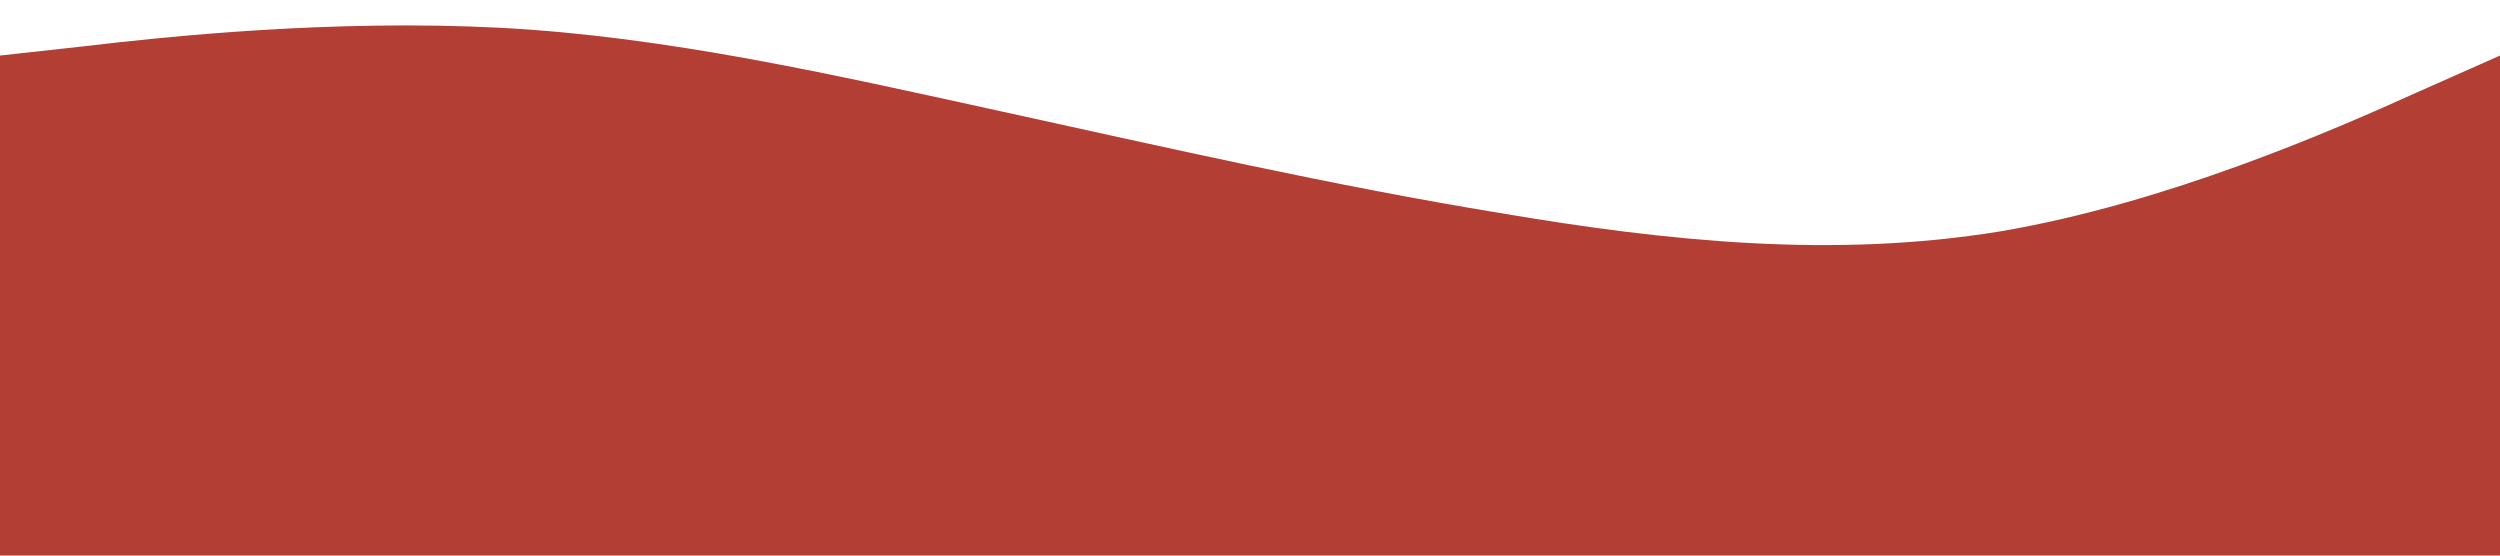
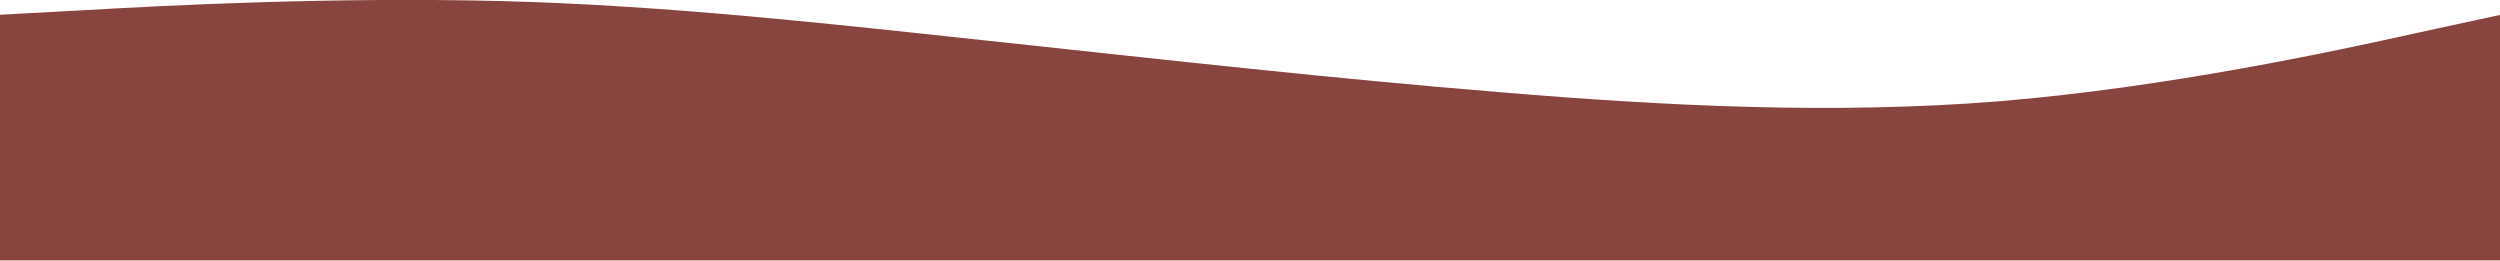
- <svg xmlns="http://www.w3.org/2000/svg" viewBox="0 0 1440 320">
-   <path fill="#B33E34" fill-opacity="1" d="M0,32L48,26.7C96,21,192,11,288,16C384,21,480,43,576,64C672,85,768,107,864,122.7C960,139,1056,149,1152,133.3C1248,117,1344,75,1392,53.3L1440,32L1440,320L1392,320C1344,320,1248,320,1152,320C1056,320,960,320,864,320C768,320,672,320,576,320C480,320,384,320,288,320C192,320,96,320,48,320L0,320Z" />
+ <svg xmlns="http://www.w3.org/2000/svg" version="1.1" id="レイヤー_1" x="0px" y="0px" viewBox="0 0 1440 150" style="enable-background:new 0 0 1440 150;" xml:space="preserve">
+   <style type="text/css">
+ 	.st0{fill:#88443E;}
+ </style>
+   <path class="st0" d="M0,8.5l48-2.6c48-2.8,144-7.7,240-5.3s192,13.3,288,23.6s192,21.1,288,28.9c96,8,192,12.9,288,5.2  c96-8,192-28.6,240-39.3l48-10.4V150h-48c-48,0-144,0-240,0s-192,0-288,0s-192,0-288,0s-192,0-288,0s-192,0-240,0H0V8.5z" />
</svg>
